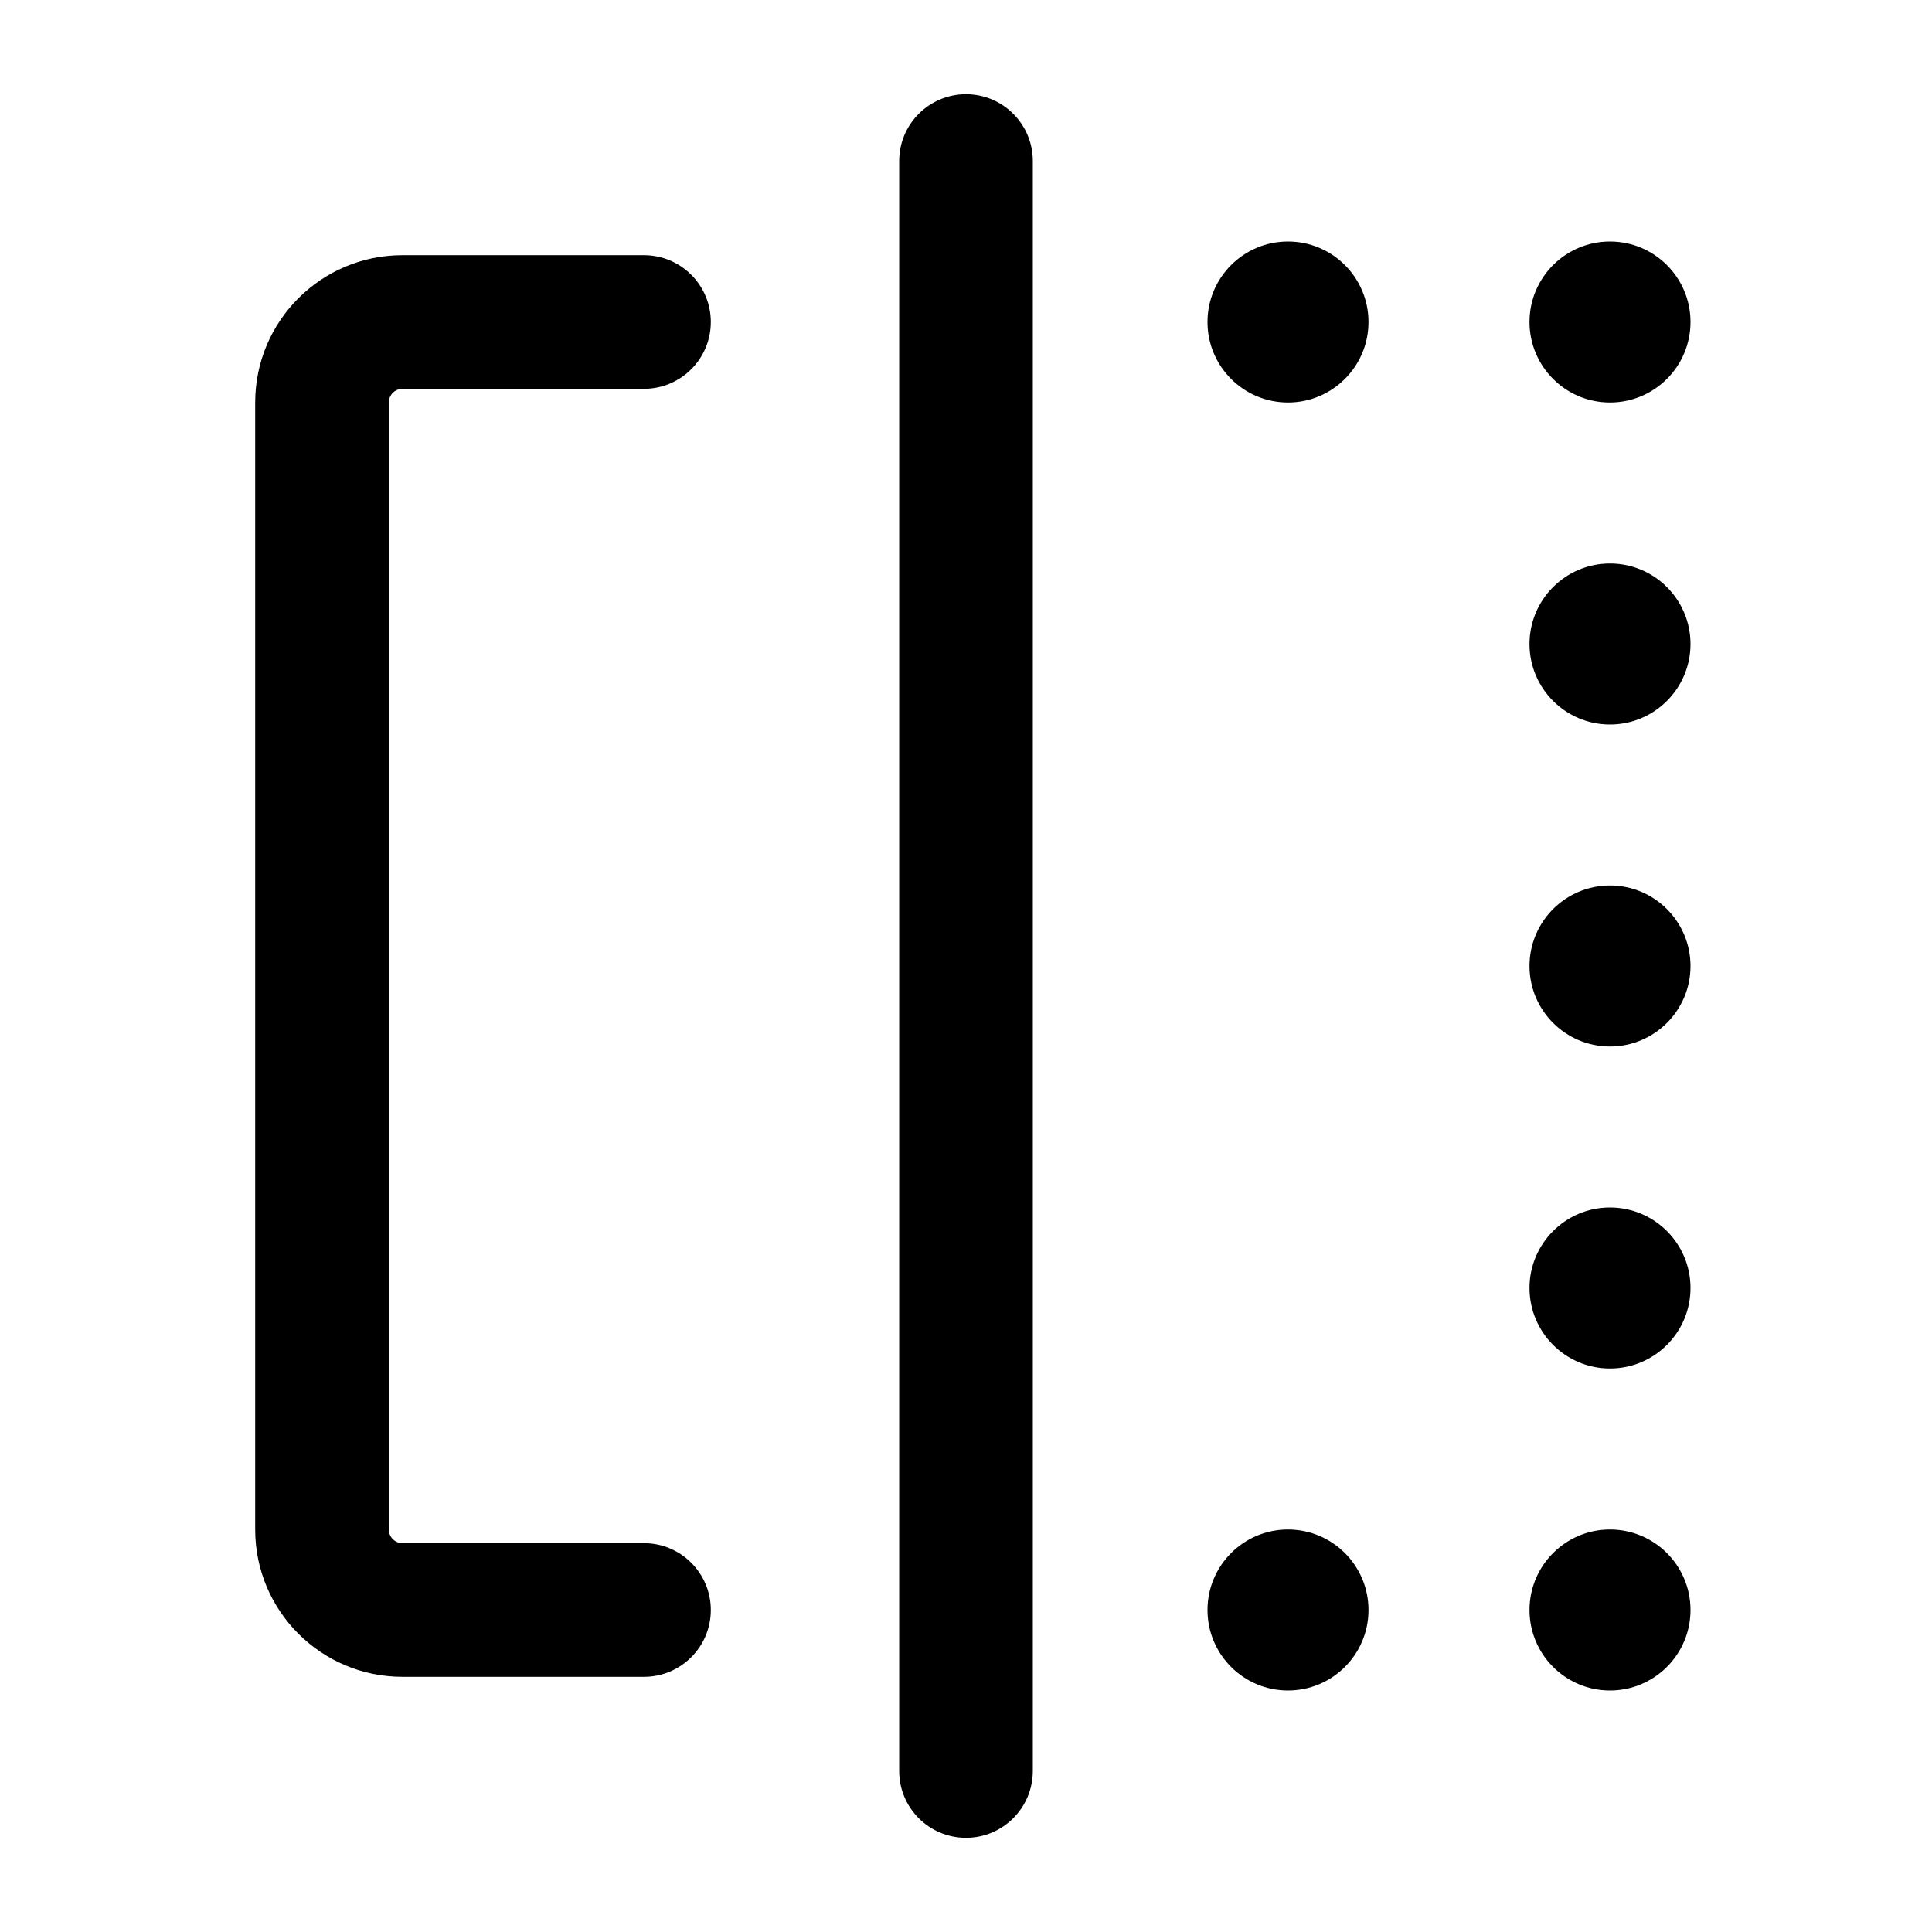
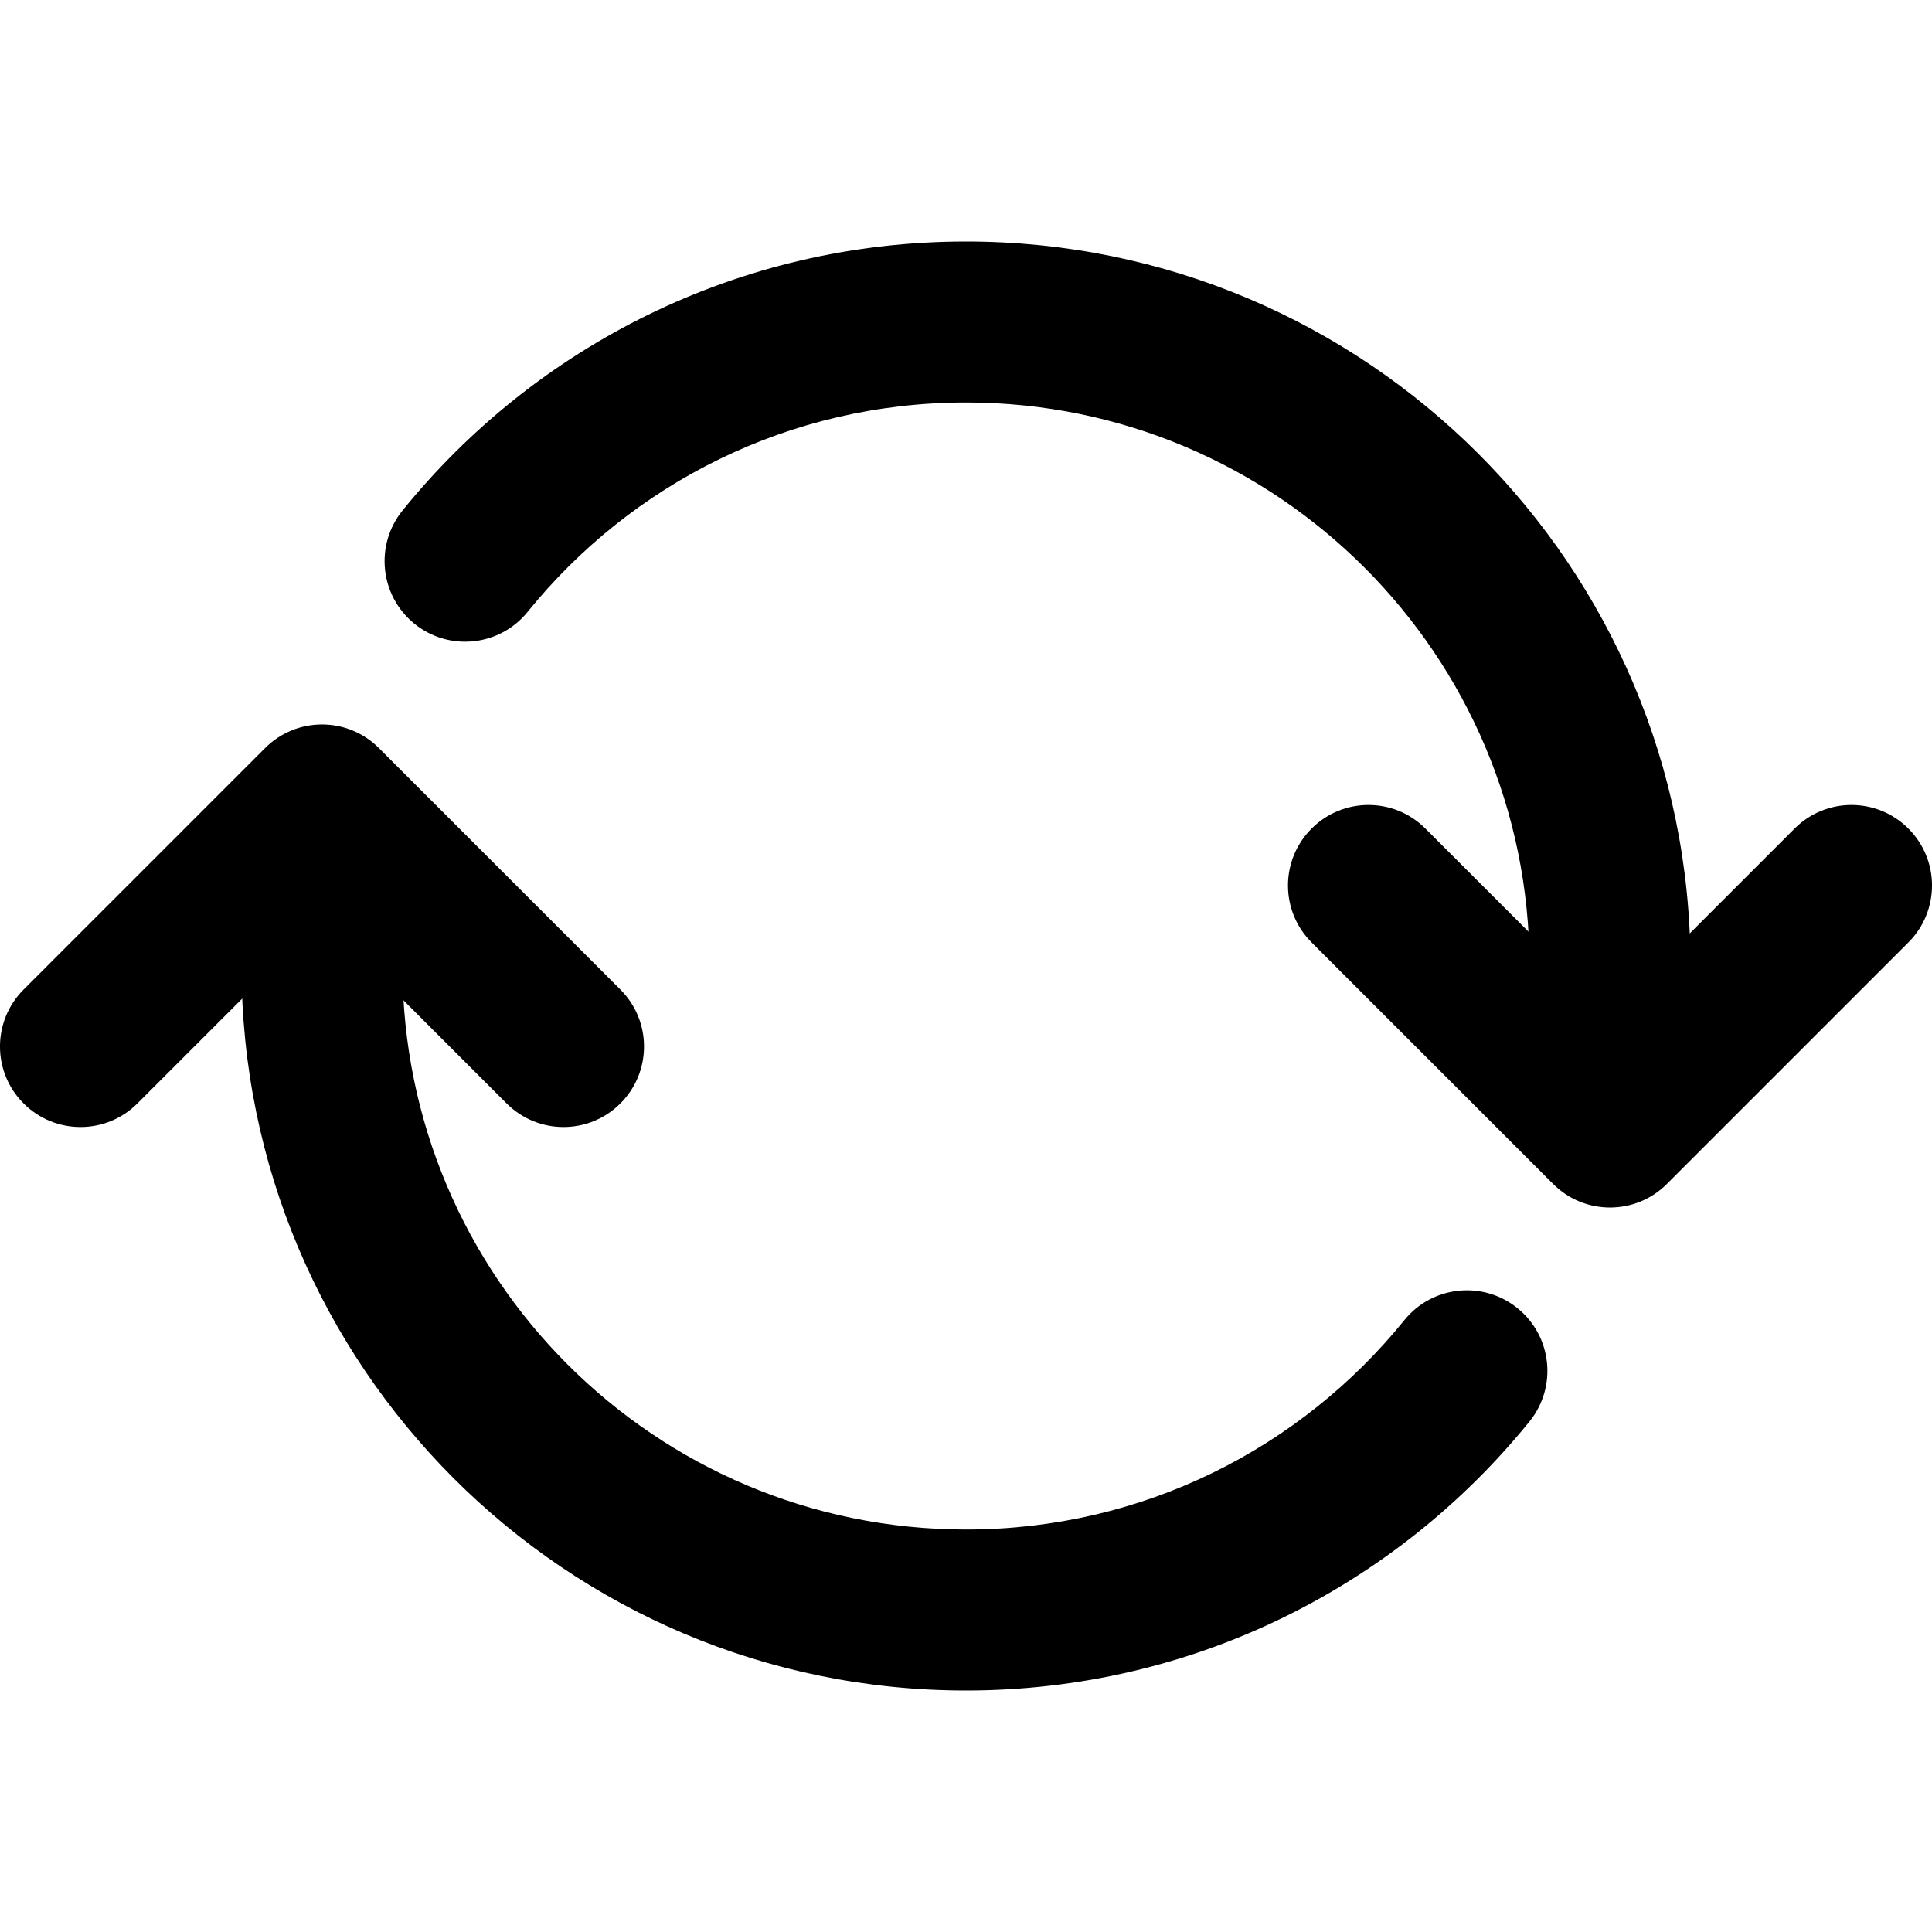
<svg xmlns="http://www.w3.org/2000/svg" width="24" height="24" viewBox="0 0 24 24" fill="none">
-   <path d="M12 1.17C12.458 1.17 12.83 1.542 12.83 2V22C12.83 22.458 12.458 22.83 12 22.83C11.542 22.83 11.17 22.459 11.17 22V2C11.17 1.542 11.542 1.17 12 1.17ZM16 19C16.552 19 17 19.448 17 20C17 20.552 16.552 21 16 21C15.448 21 15 20.552 15 20C15 19.448 15.448 19 16 19ZM20 19C20.552 19 21 19.448 21 20C21 20.552 20.552 21 20 21C19.448 21 19 20.552 19 20C19 19.448 19.448 19 20 19ZM8 3.17C8.458 3.17 8.83 3.542 8.83 4C8.83 4.458 8.458 4.83 8 4.83H5C4.906 4.83 4.83 4.906 4.83 5V19C4.83 19.094 4.906 19.17 5 19.17H8C8.458 19.17 8.83 19.542 8.83 20C8.83 20.458 8.458 20.83 8 20.83H5C3.989 20.83 3.17 20.011 3.17 19V5C3.17 3.989 3.989 3.17 5 3.17H8ZM20 15C20.552 15 21 15.448 21 16C21 16.552 20.552 17 20 17C19.448 17 19 16.552 19 16C19 15.448 19.448 15 20 15ZM20 11C20.552 11 21 11.448 21 12C21 12.552 20.552 13 20 13C19.448 13 19 12.552 19 12C19 11.448 19.448 11 20 11ZM20 7C20.552 7 21 7.448 21 8C21 8.552 20.552 9 20 9C19.448 9 19 8.552 19 8C19 7.448 19.448 7 20 7ZM16 3C16.552 3 17 3.448 17 4C17 4.552 16.552 5 16 5C15.448 5 15 4.552 15 4C15 3.448 15.448 3 16 3ZM20 3C20.552 3 21 3.448 21 4C21 4.552 20.552 5 20 5C19.448 5 19 4.552 19 4C19 3.448 19.448 3 20 3Z" fill="black" />
+   <path fill-rule="evenodd" clip-rule="evenodd" d="M12 5C9.801 5 7.84 6.012 6.555 7.6C6.208 8.03 5.578 8.096 5.149 7.749C4.719 7.401 4.653 6.772 5 6.342C6.649 4.305 9.172 3 12 3C16.971 3 21 7.029 21 12C21 12.552 20.552 13 20 13C19.448 13 19 12.552 19 12C19 8.134 15.866 5 12 5ZM4 11C4.552 11 5 11.448 5 12C5 15.866 8.134 19 12 19C14.199 19 16.16 17.988 17.445 16.4C17.792 15.97 18.422 15.904 18.851 16.251C19.281 16.599 19.347 17.229 19 17.658C17.351 19.695 14.828 21 12 21C7.029 21 3 16.971 3 12C3 11.448 3.448 11 4 11Z" fill="black" />
+   <path fill-rule="evenodd" clip-rule="evenodd" d="M3.293 9.293C3.683 8.902 4.317 8.902 4.707 9.293L7.707 12.293C8.098 12.683 8.098 13.317 7.707 13.707C7.317 14.098 6.683 14.098 6.293 13.707L4 11.414L1.707 13.707C1.317 14.098 0.683 14.098 0.293 13.707C-0.098 13.317 -0.098 12.683 0.293 12.293L3.293 9.293Z" fill="black" />
+   <path fill-rule="evenodd" clip-rule="evenodd" d="M20.707 14.707C20.317 15.098 19.683 15.098 19.293 14.707L16.293 11.707C15.902 11.317 15.902 10.683 16.293 10.293C16.683 9.902 17.317 9.902 17.707 10.293L20 12.586L22.293 10.293C22.683 9.902 23.317 9.902 23.707 10.293C24.098 10.683 24.098 11.317 23.707 11.707L20.707 14.707Z" fill="black" />
</svg>
